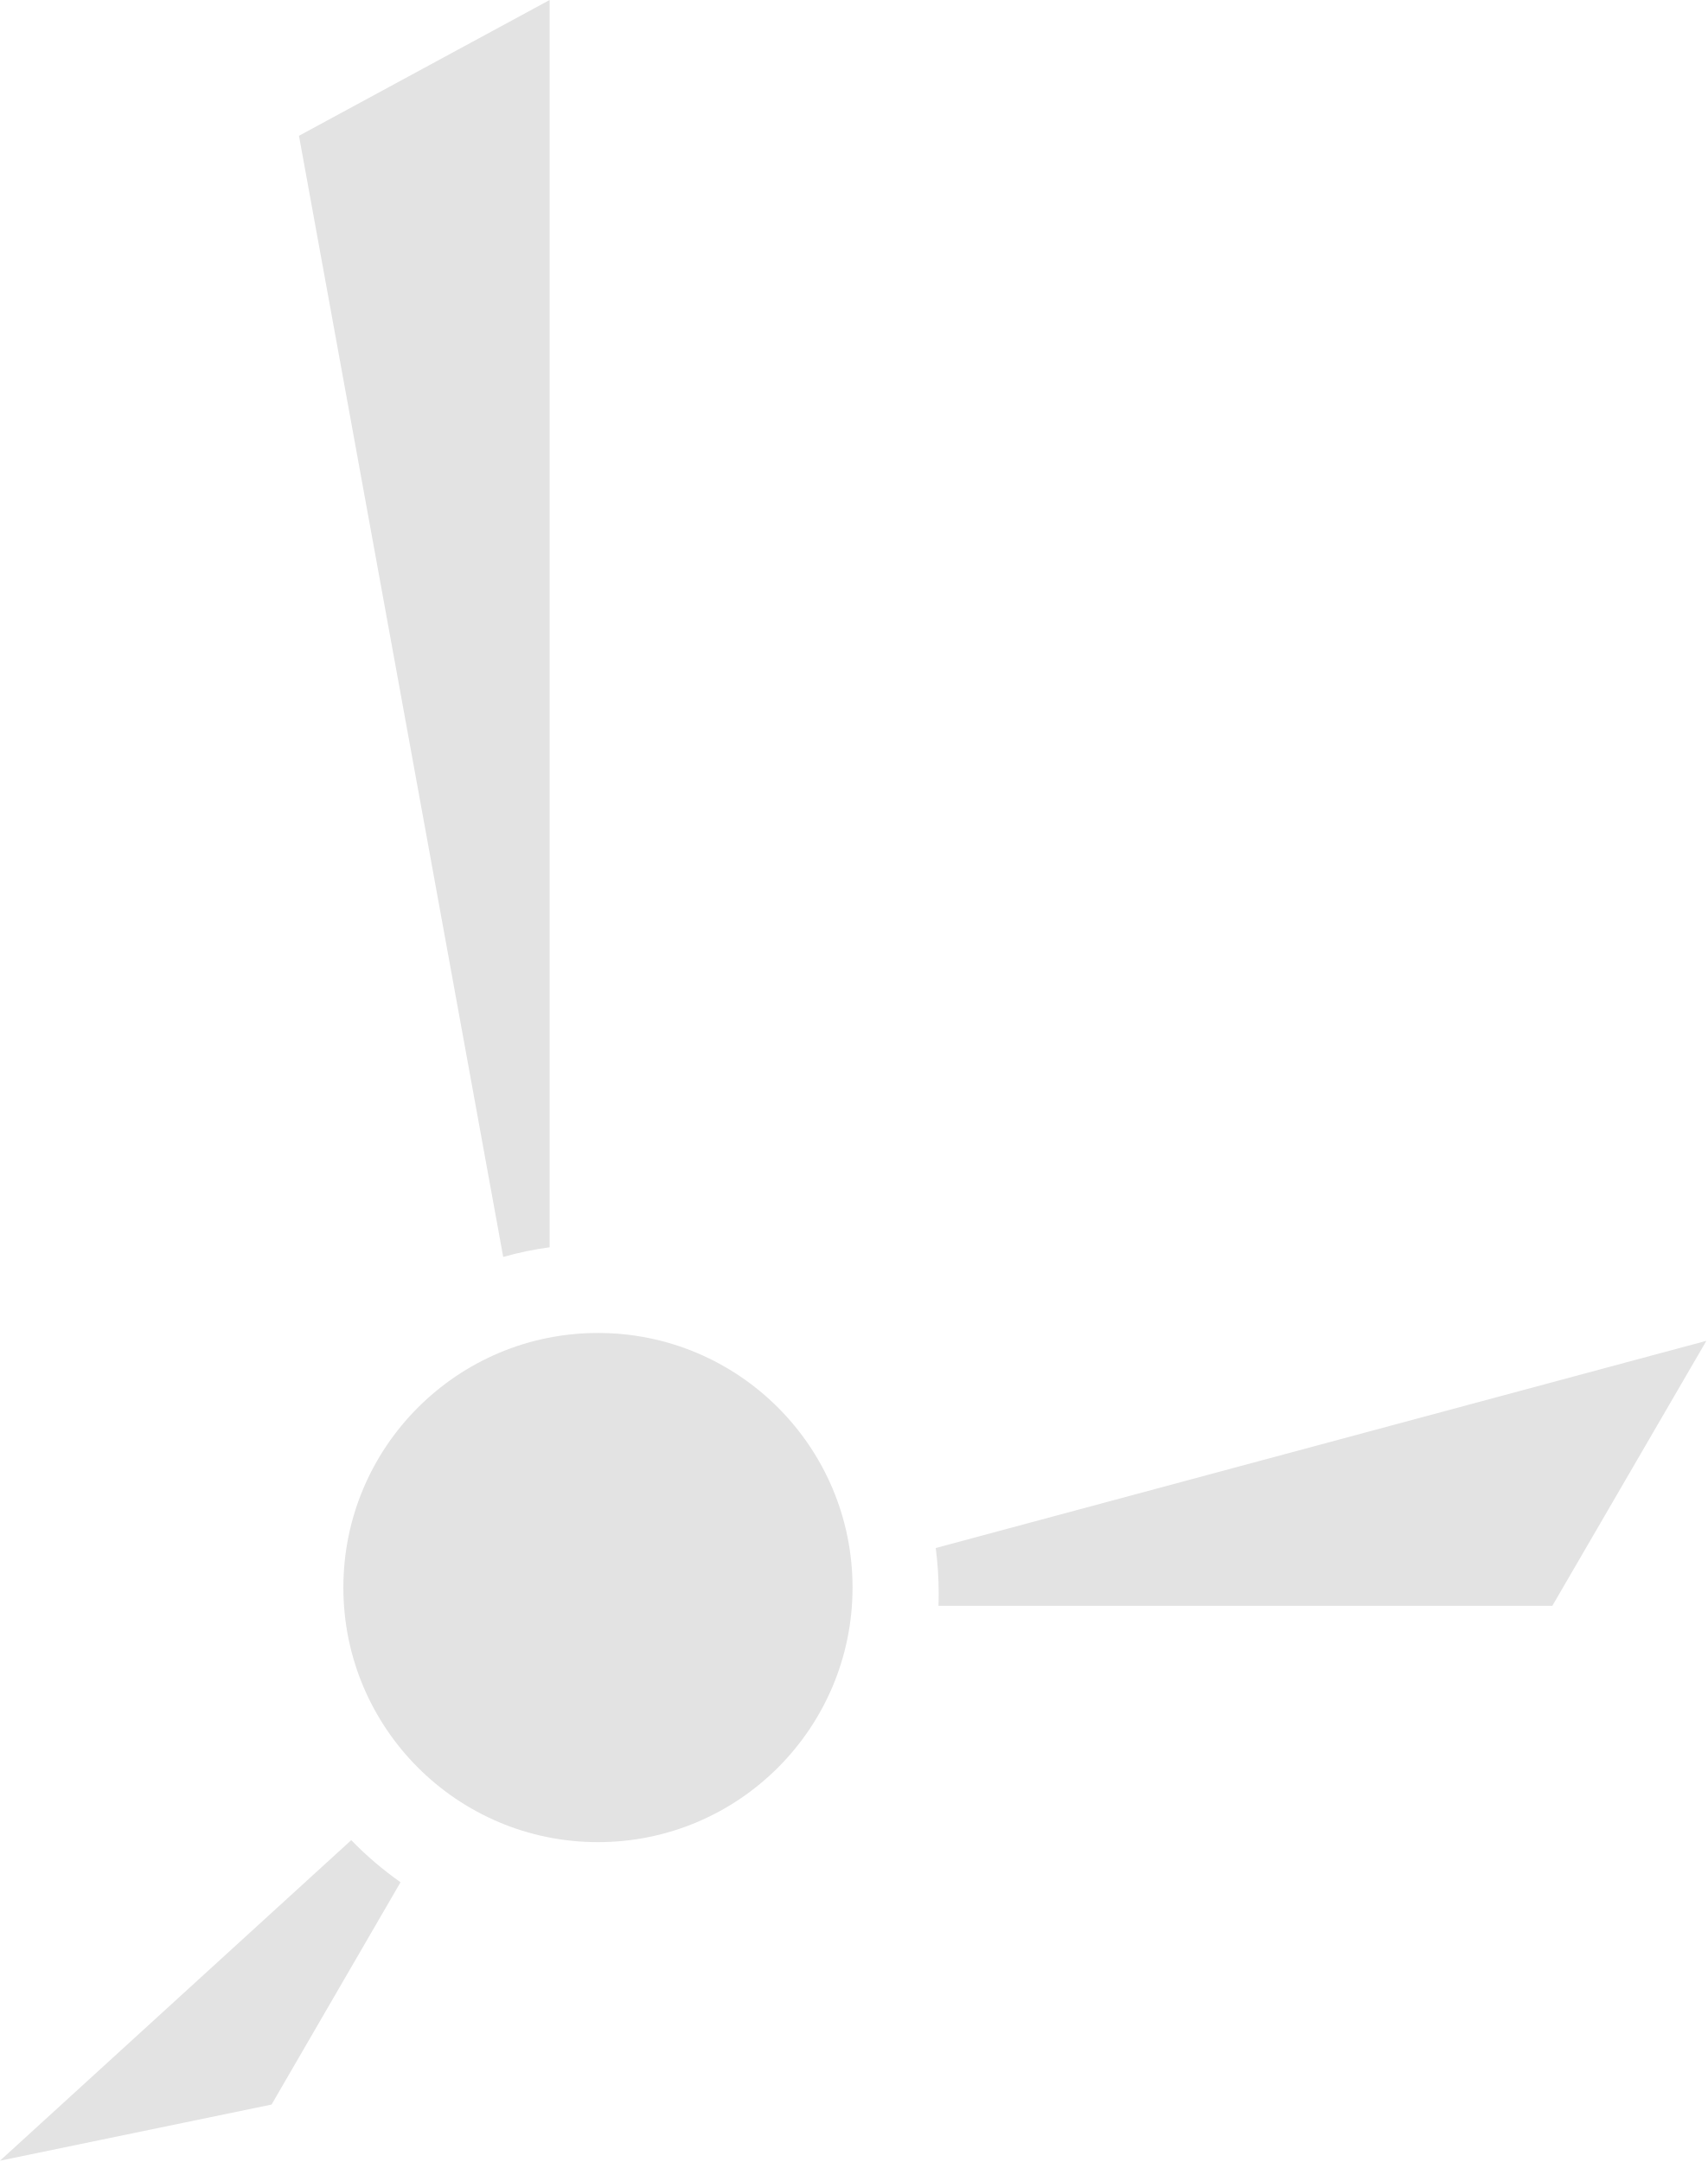
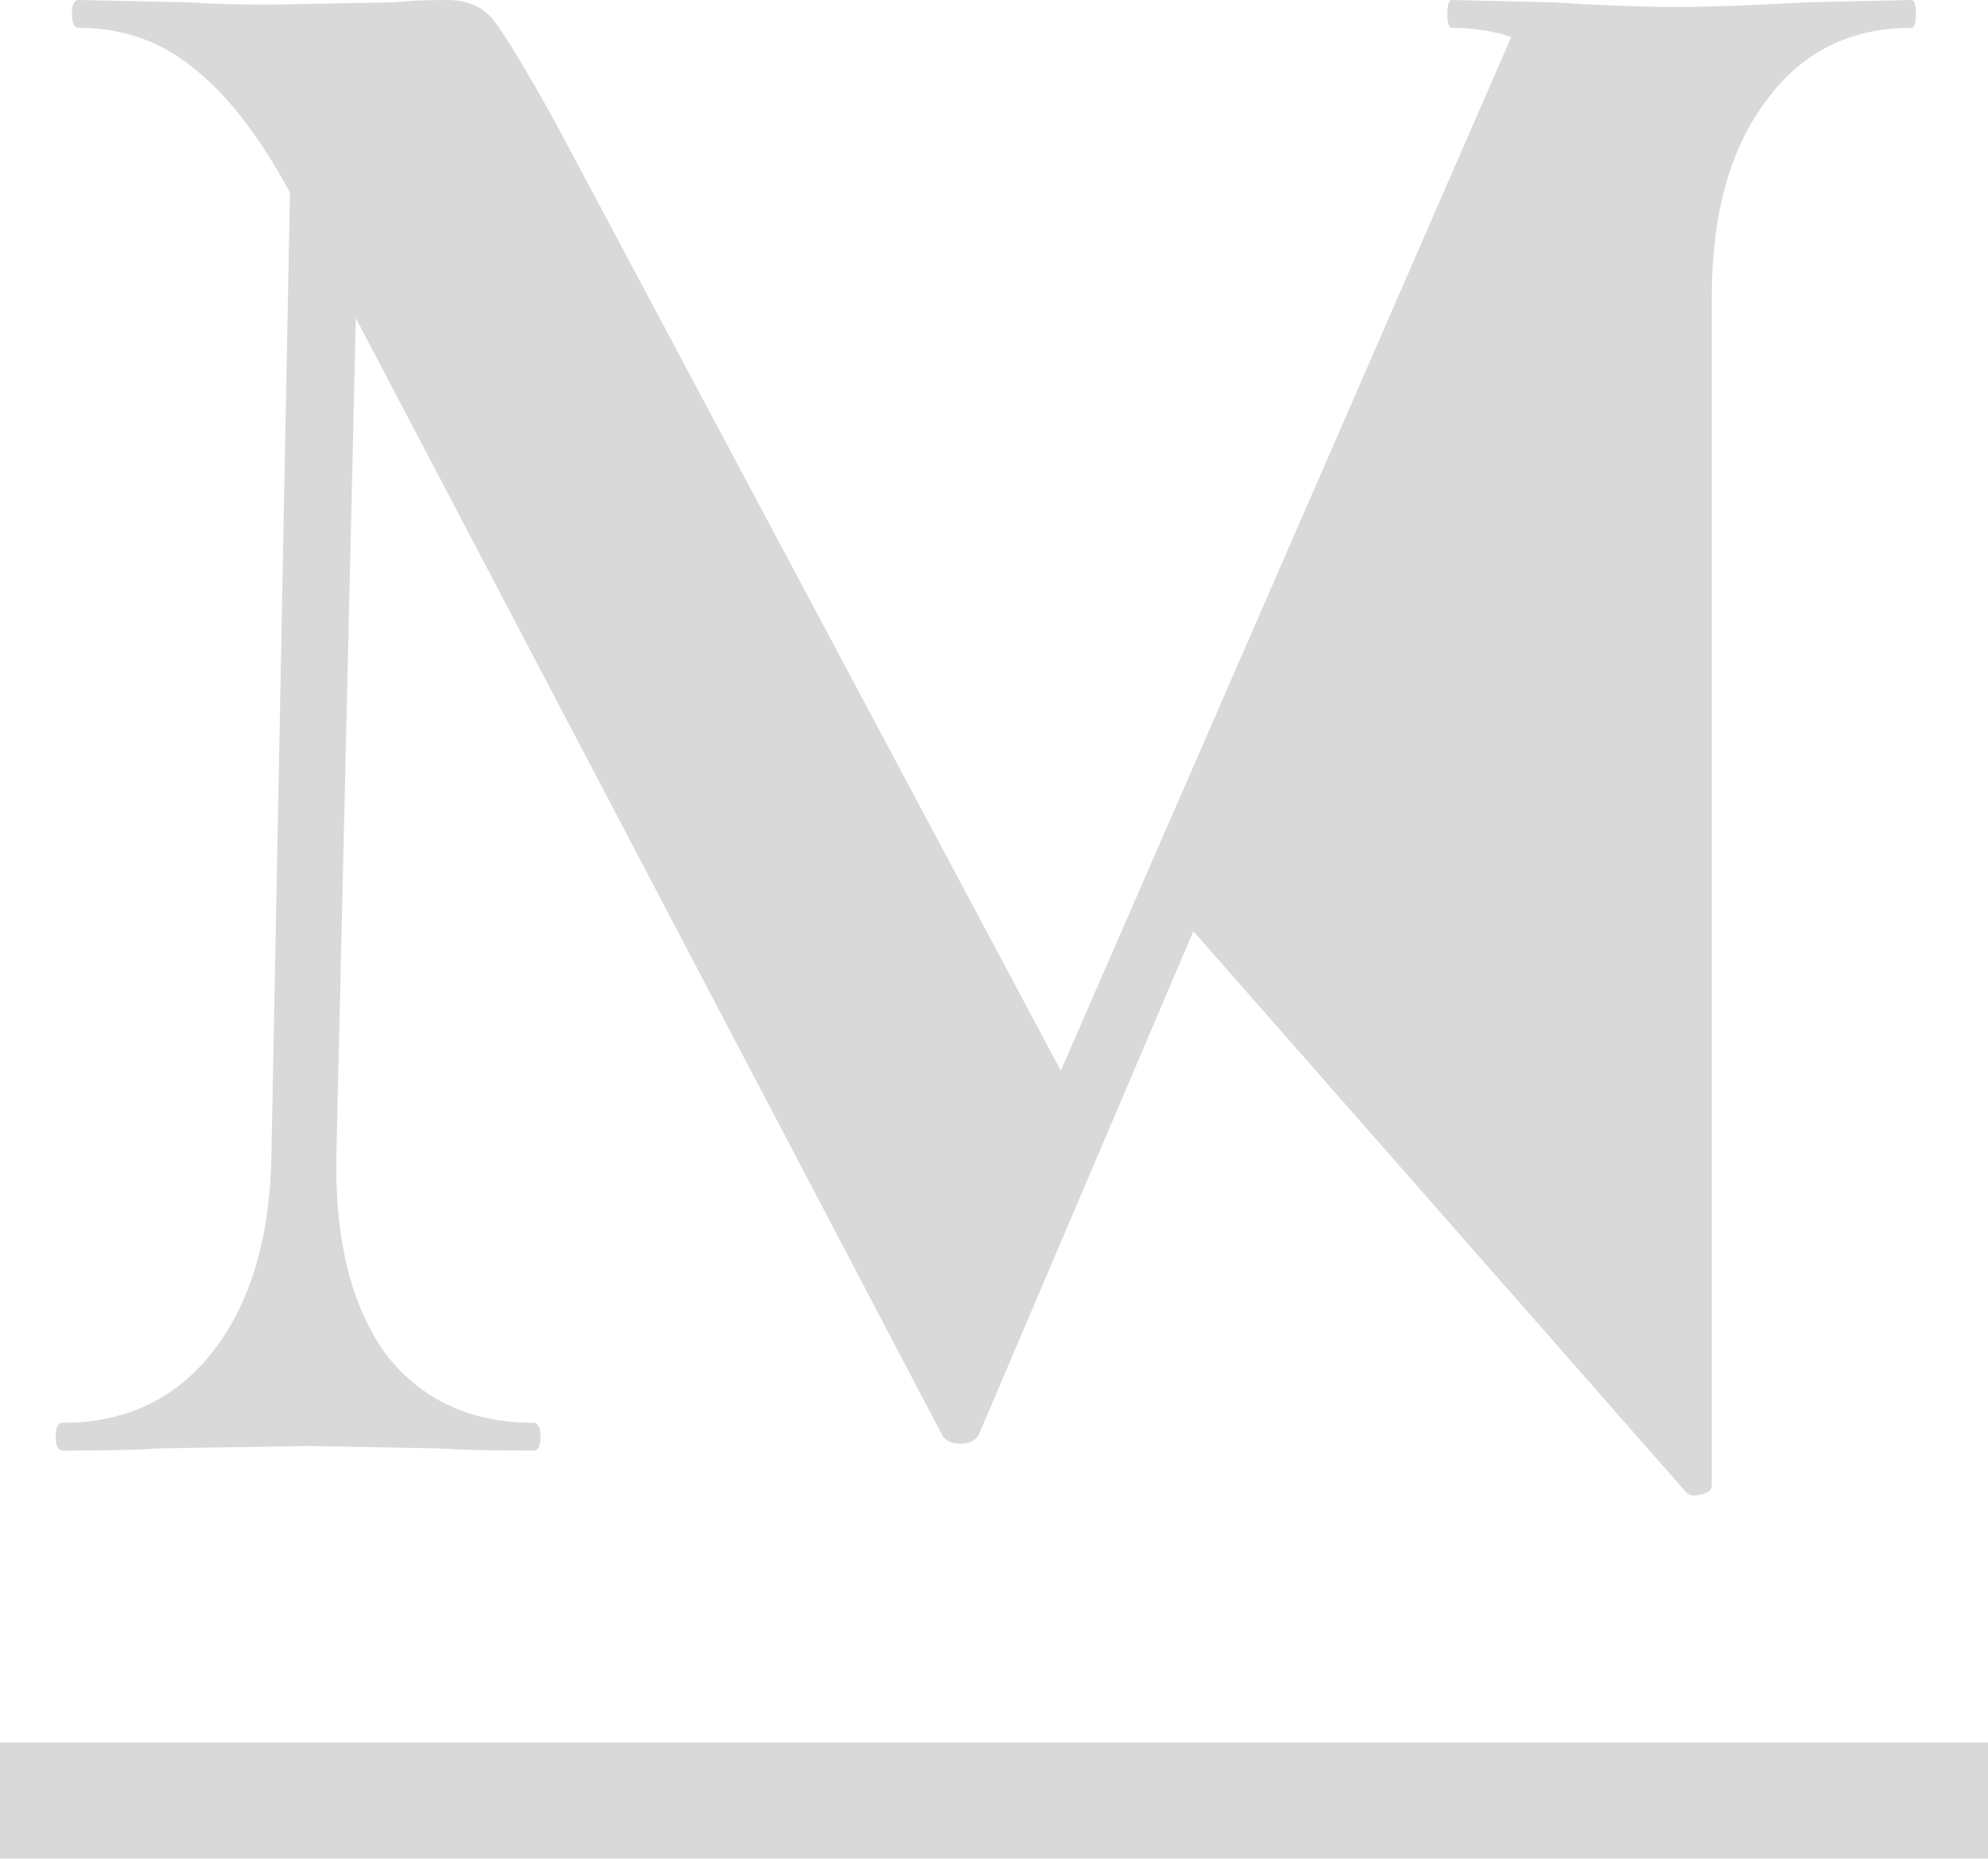
- <svg xmlns="http://www.w3.org/2000/svg" width="654" height="828" viewBox="0 0 654 828" fill="none">
-   <circle cx="229" cy="608" r="97.5" fill="#E3E3E3" />
-   <path d="M134.518 704.738C140.294 710.688 146.612 716.09 153.393 720.858L104 806L0 827.5L134.518 704.738ZM594.5 615H359.425C359.473 613.506 359.5 612.006 359.5 610.5C359.5 604.518 359.113 598.627 358.367 592.853L653.5 513.5L594.5 615ZM210.5 477.678C204.432 478.5 198.494 479.744 192.717 481.38L114.5 52L210.5 0V477.678Z" fill="#E3E3E3" />
+ <svg xmlns="http://www.w3.org/2000/svg" width="369" height="345" viewBox="0 0 369 345" fill="none">
+   <path d="M0 323.457H369V345H0V323.457Z" fill="#D9D9D9" />
+   <path d="M221.505 172.863L312.995 277.04C313.569 277.615 314.43 277.758 315.578 277.471C317.013 277.184 317.731 276.609 317.731 275.748V55.15C317.731 39.926 321.032 27.862 327.634 18.958C334.236 9.766 343.278 5.17 354.76 5.17C355.334 5.17 355.621 4.309 355.621 2.585C355.621 0.862 355.334 0 354.76 0L335.384 0.431C325.051 1.005 317.013 1.293 311.272 1.293C304.957 1.293 297.207 1.005 288.021 0.431L269.507 0C268.933 0 268.646 0.862 268.646 2.585C268.646 4.309 268.933 5.17 269.507 5.17C273.483 5.17 277.152 5.732 280.513 6.856L196.898 198.755L102.907 22.404C97.453 12.638 93.721 6.463 91.712 3.878C89.703 1.293 86.832 0 83.1 0C79.082 0 75.781 0.144 73.197 0.431L50.377 0.862C44.062 0.862 38.895 0.718 34.876 0.431L14.639 0C13.778 0 13.348 0.862 13.348 2.585C13.348 4.309 13.778 5.17 14.639 5.17C22.677 5.17 29.709 7.612 35.737 12.495C42.053 17.378 48.081 25.133 53.822 35.761L50.377 214.566C50.09 229.79 46.502 241.854 39.613 250.758C32.724 259.662 23.394 264.114 11.626 264.114C10.764 264.114 10.334 264.976 10.334 266.7C10.334 268.423 10.764 269.285 11.626 269.285C19.376 269.285 25.547 269.141 30.14 268.854L57.266 268.423L80.948 268.854C85.253 269.141 91.281 269.285 99.031 269.285C99.893 269.285 100.323 268.423 100.323 266.7C100.323 264.976 99.893 264.114 99.031 264.114C87.263 264.114 78.077 259.806 71.475 251.189C65.16 242.284 62.146 230.077 62.433 214.566L66.047 59.053L174.812 266.269C175.386 267.418 176.534 267.992 178.257 267.992C179.979 267.992 181.127 267.418 181.701 266.269L221.505 172.863Z" fill="#D9D9D9" />
</svg>
